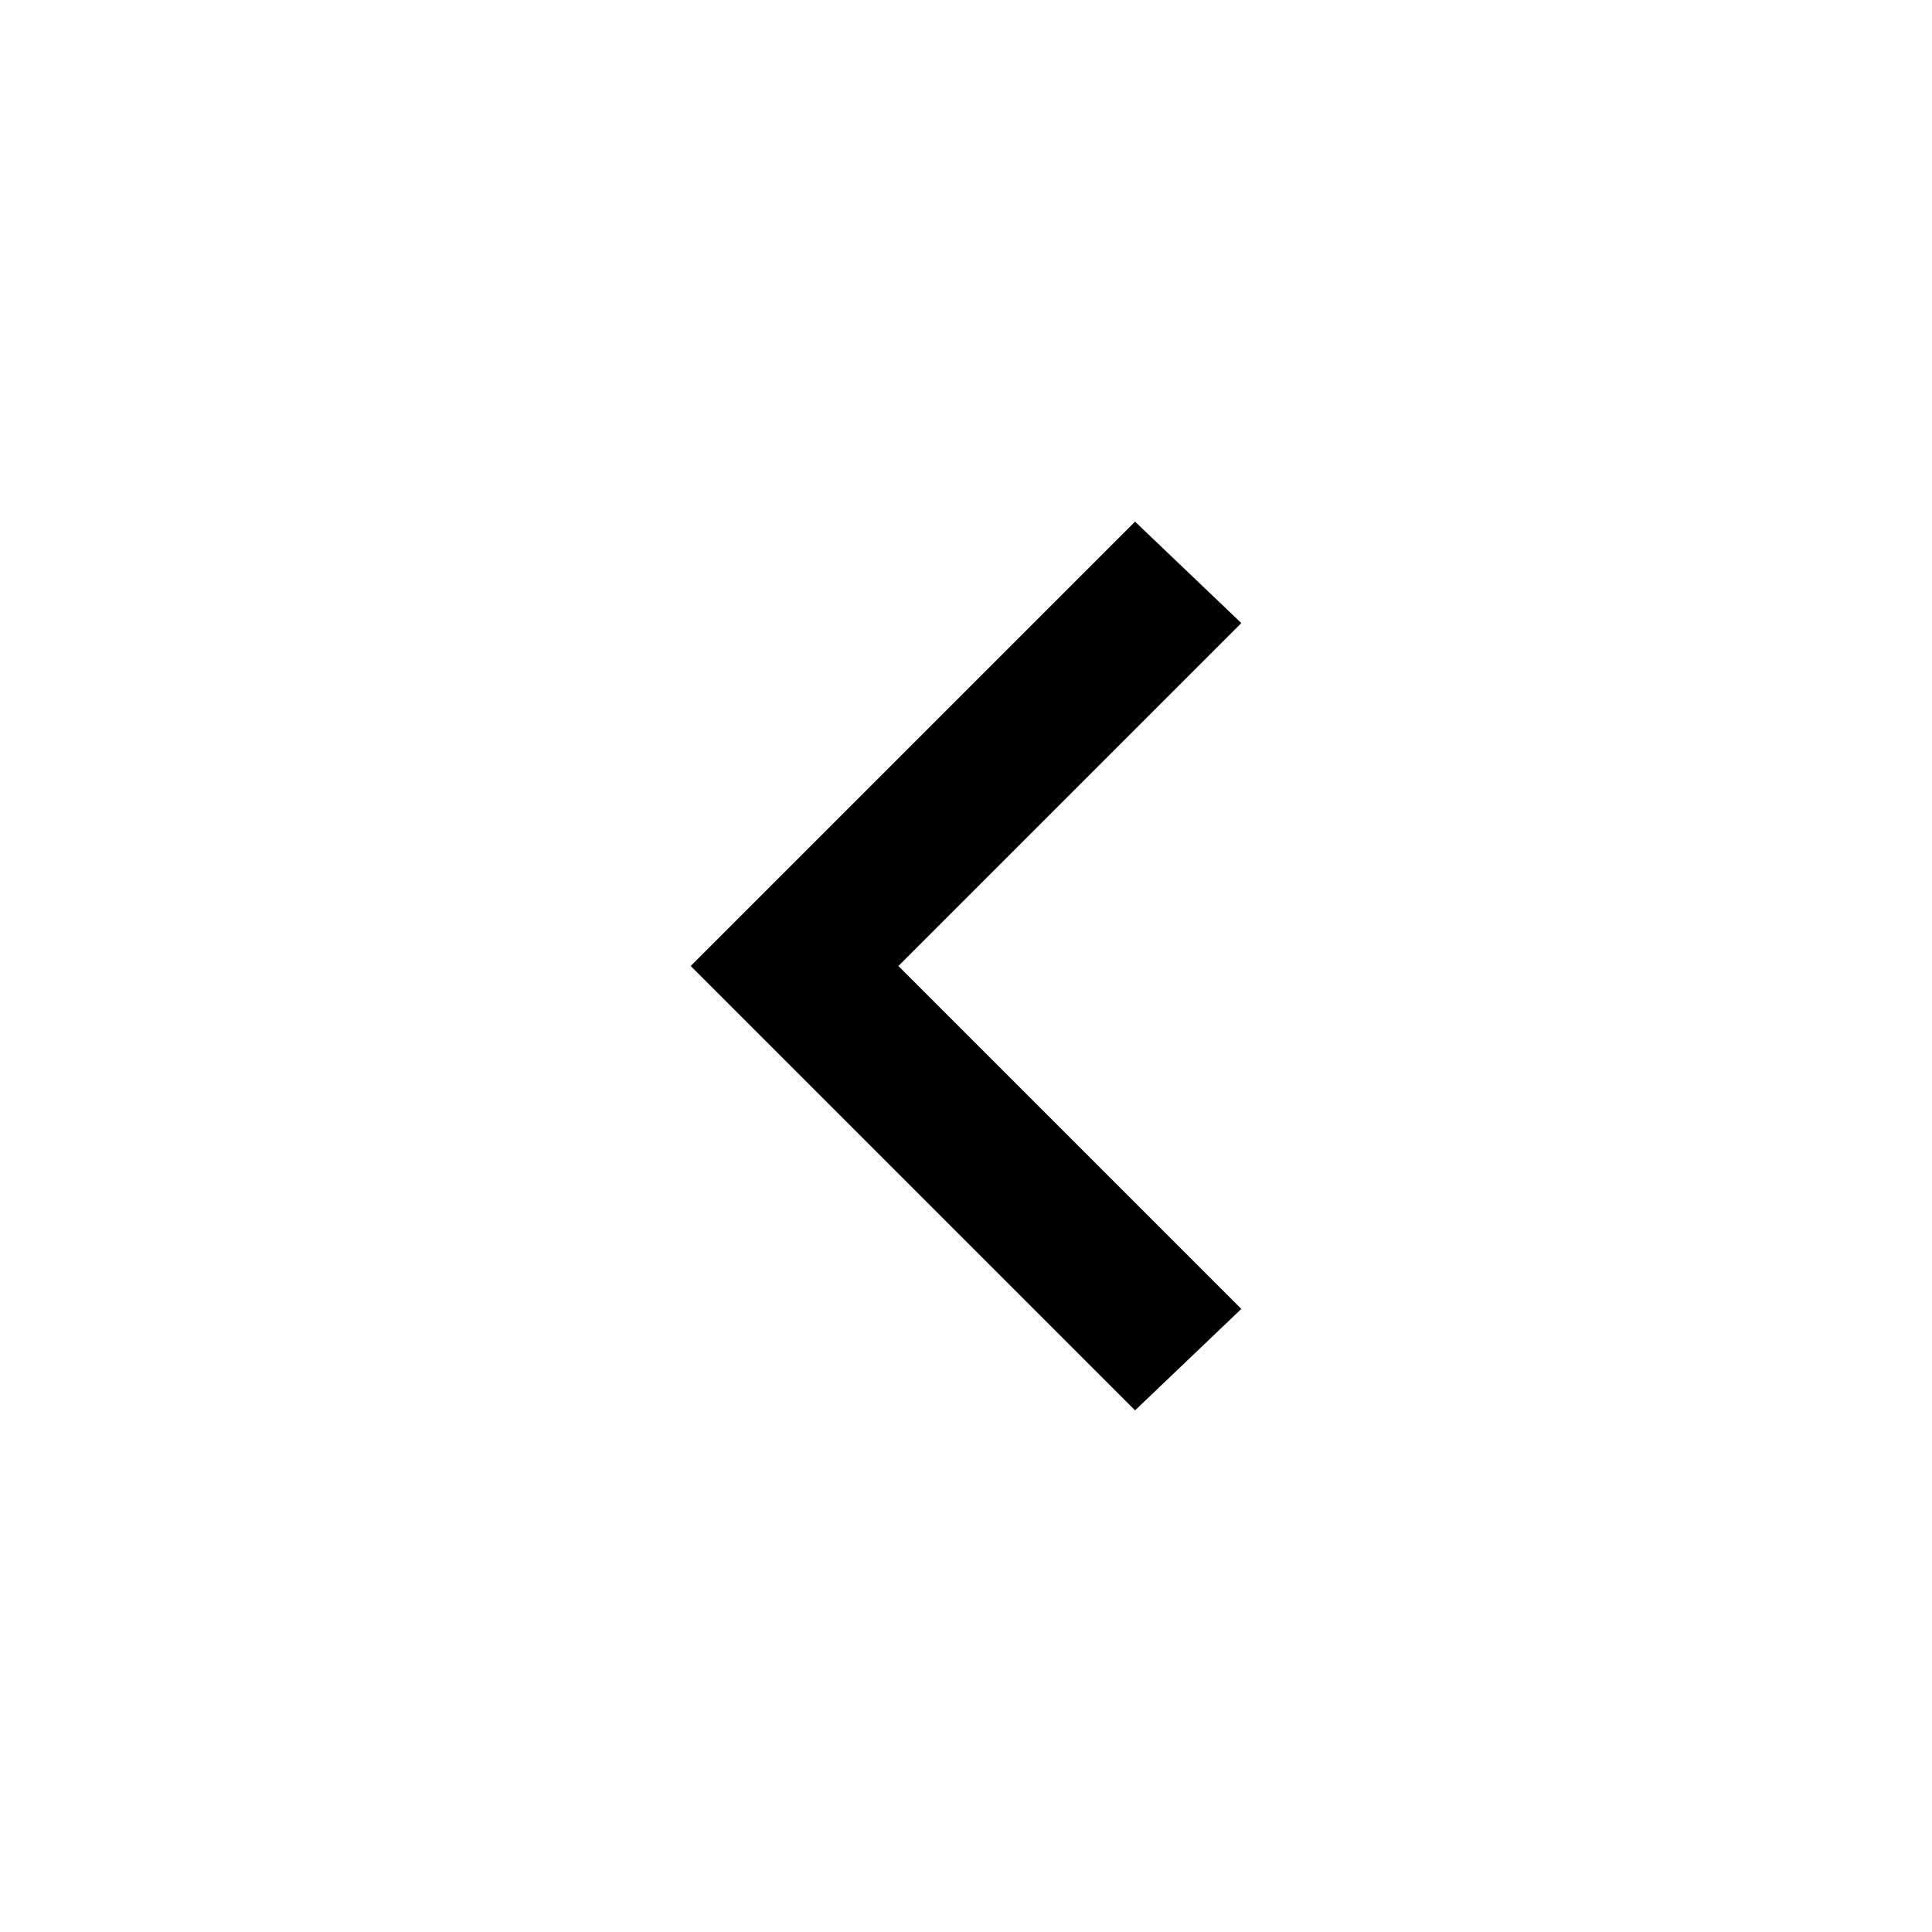
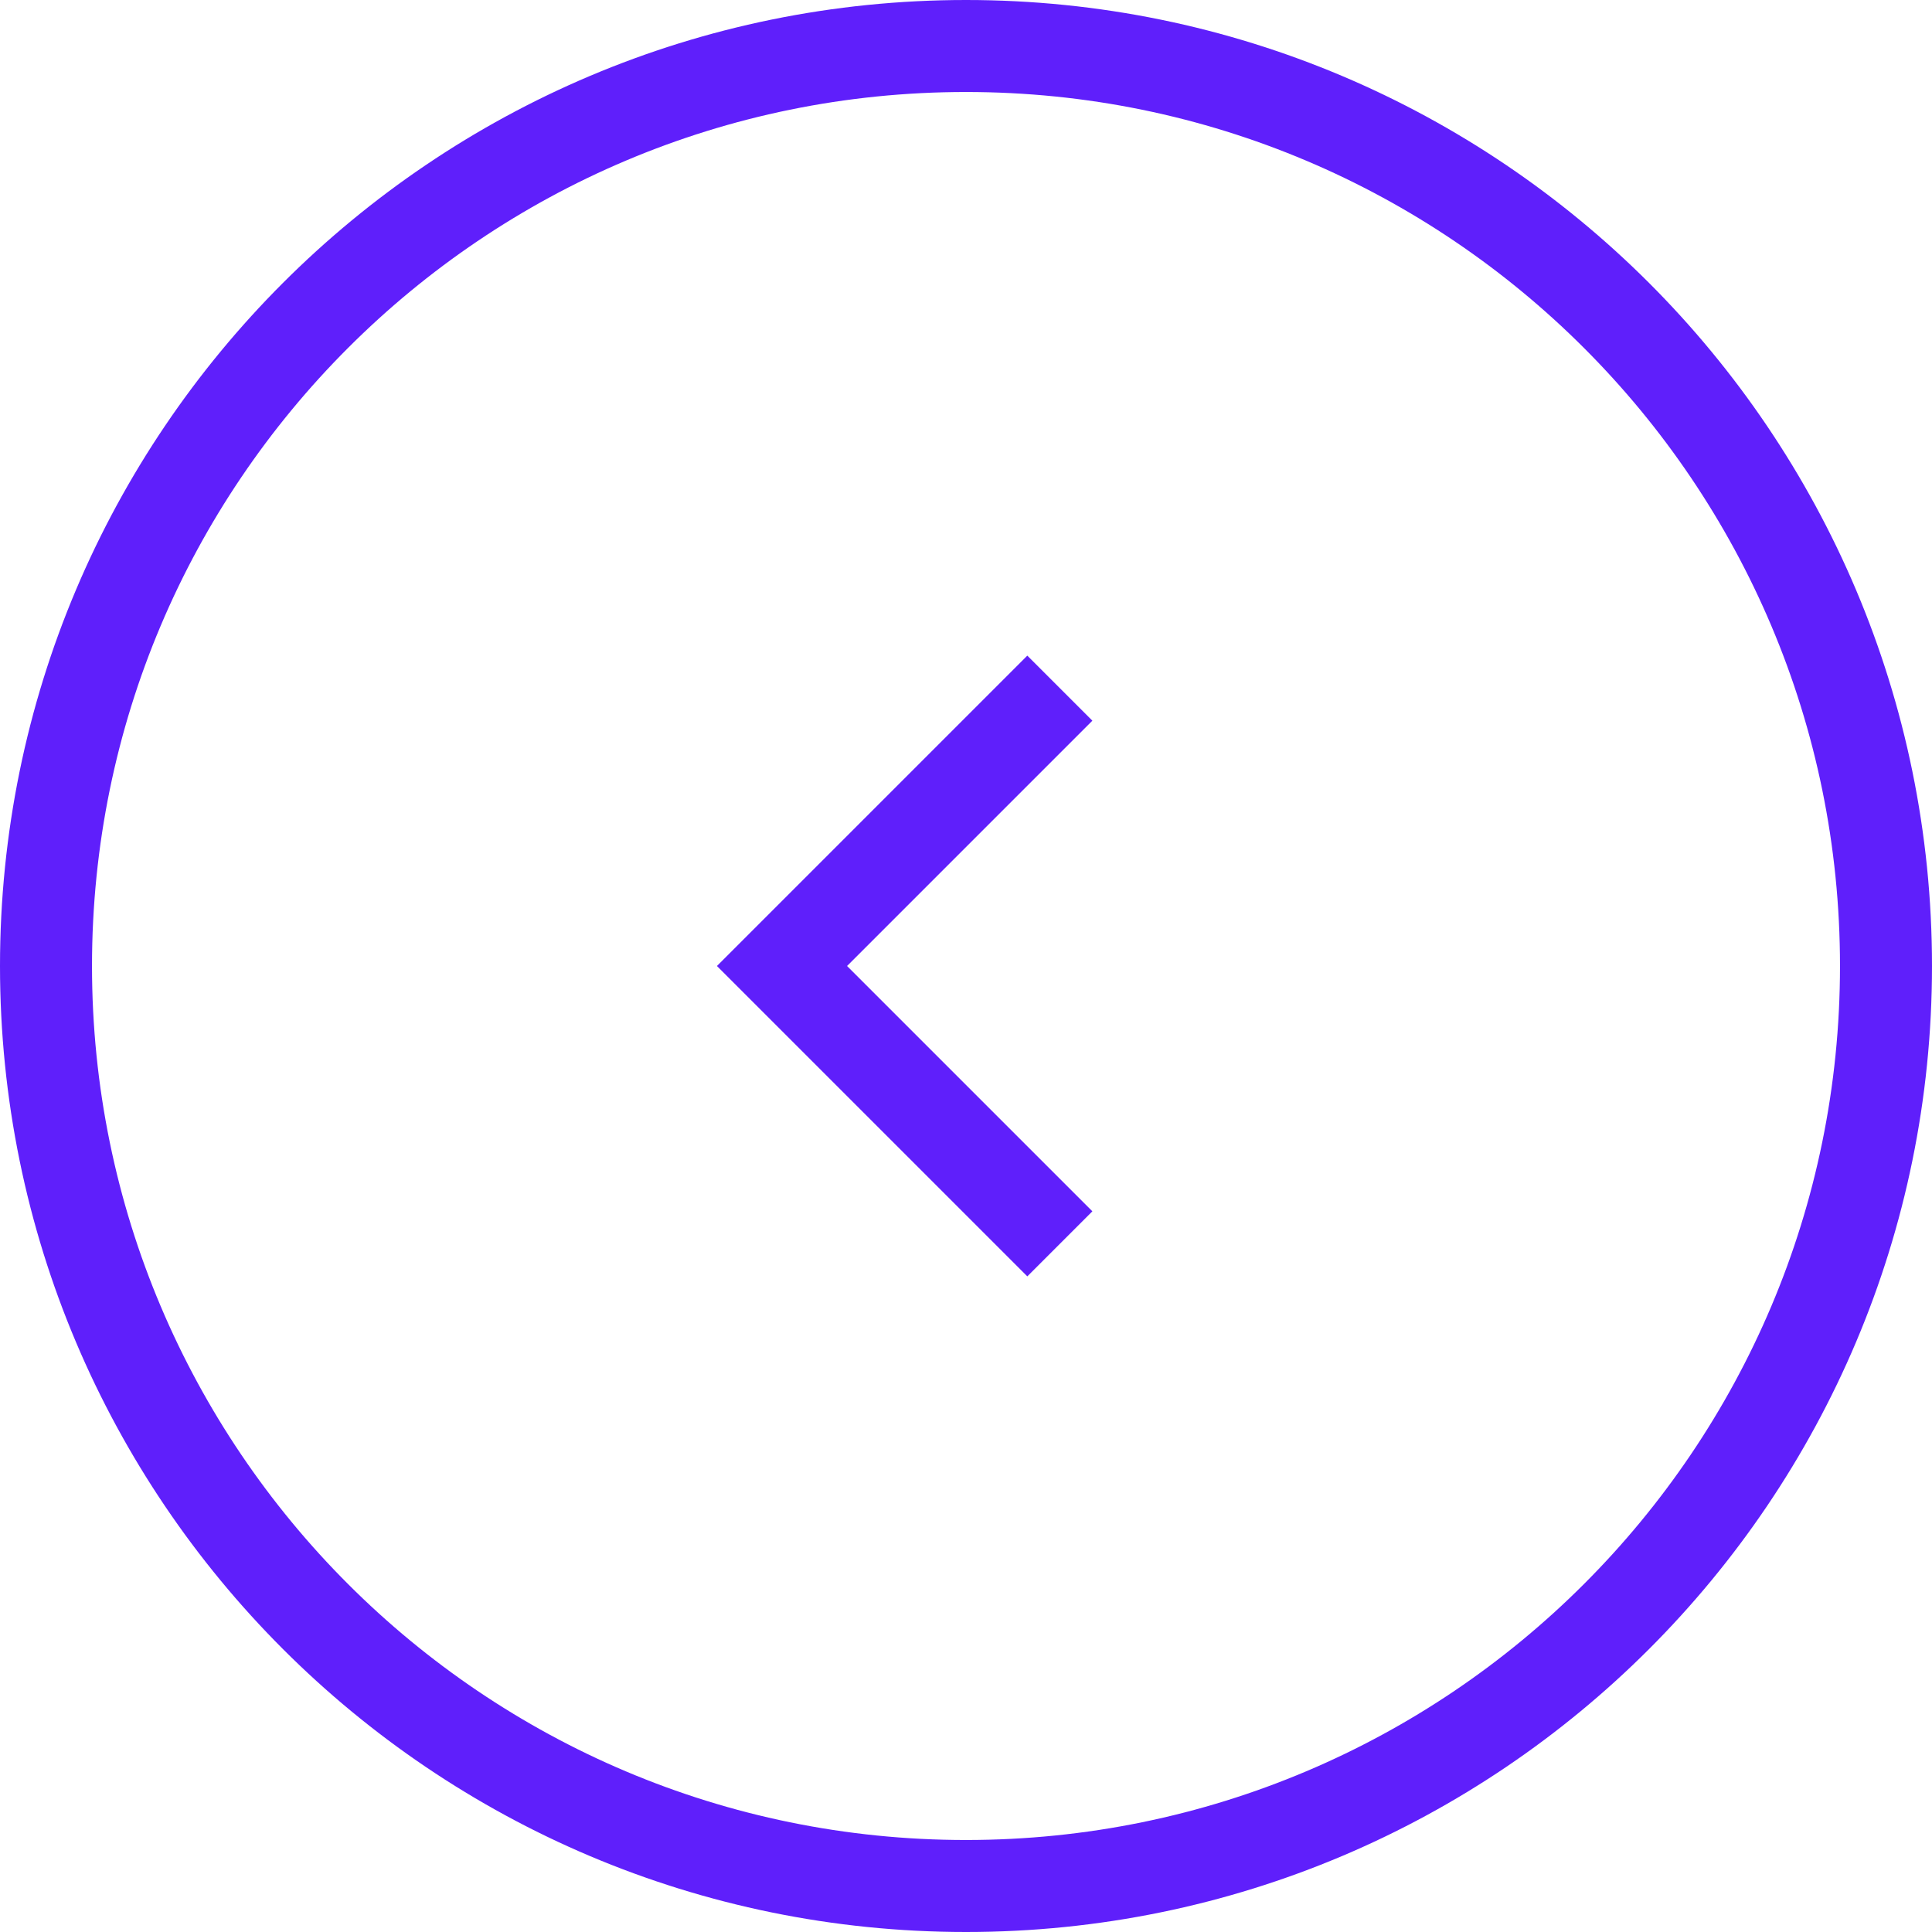
- <svg xmlns="http://www.w3.org/2000/svg" version="1.1" id="Calque_1" x="0px" y="0px" viewBox="0 0 40 40" style="enable-background:new 0 0 40 40;" xml:space="preserve">
-   <g>
-     <polygon points="23.5,29.2 14.3,20 23.5,10.8 25.7,12.9 18.6,20 25.7,27.1  " />
+ <svg xmlns="http://www.w3.org/2000/svg" width="42px" height="42px" viewBox="0 0 42 42" version="1.1">
+   <defs />
+   <g id="Page-1" stroke="none" stroke-width="1" fill="none" fill-rule="evenodd">
+     <g id="arrow" transform="translate(1, 1)" stroke="#5F1FFB">
+       <g id="arrow-01">
+         <circle id="Oval-2" stroke-width="2" cx="20" cy="20" r="20" />
+         <polyline id="Stroke-10" stroke-width="2" stroke-linecap="square" points="21.333 25.333 16 20 21.333 14.667" />
+       </g>
+     </g>
  </g>
</svg>
